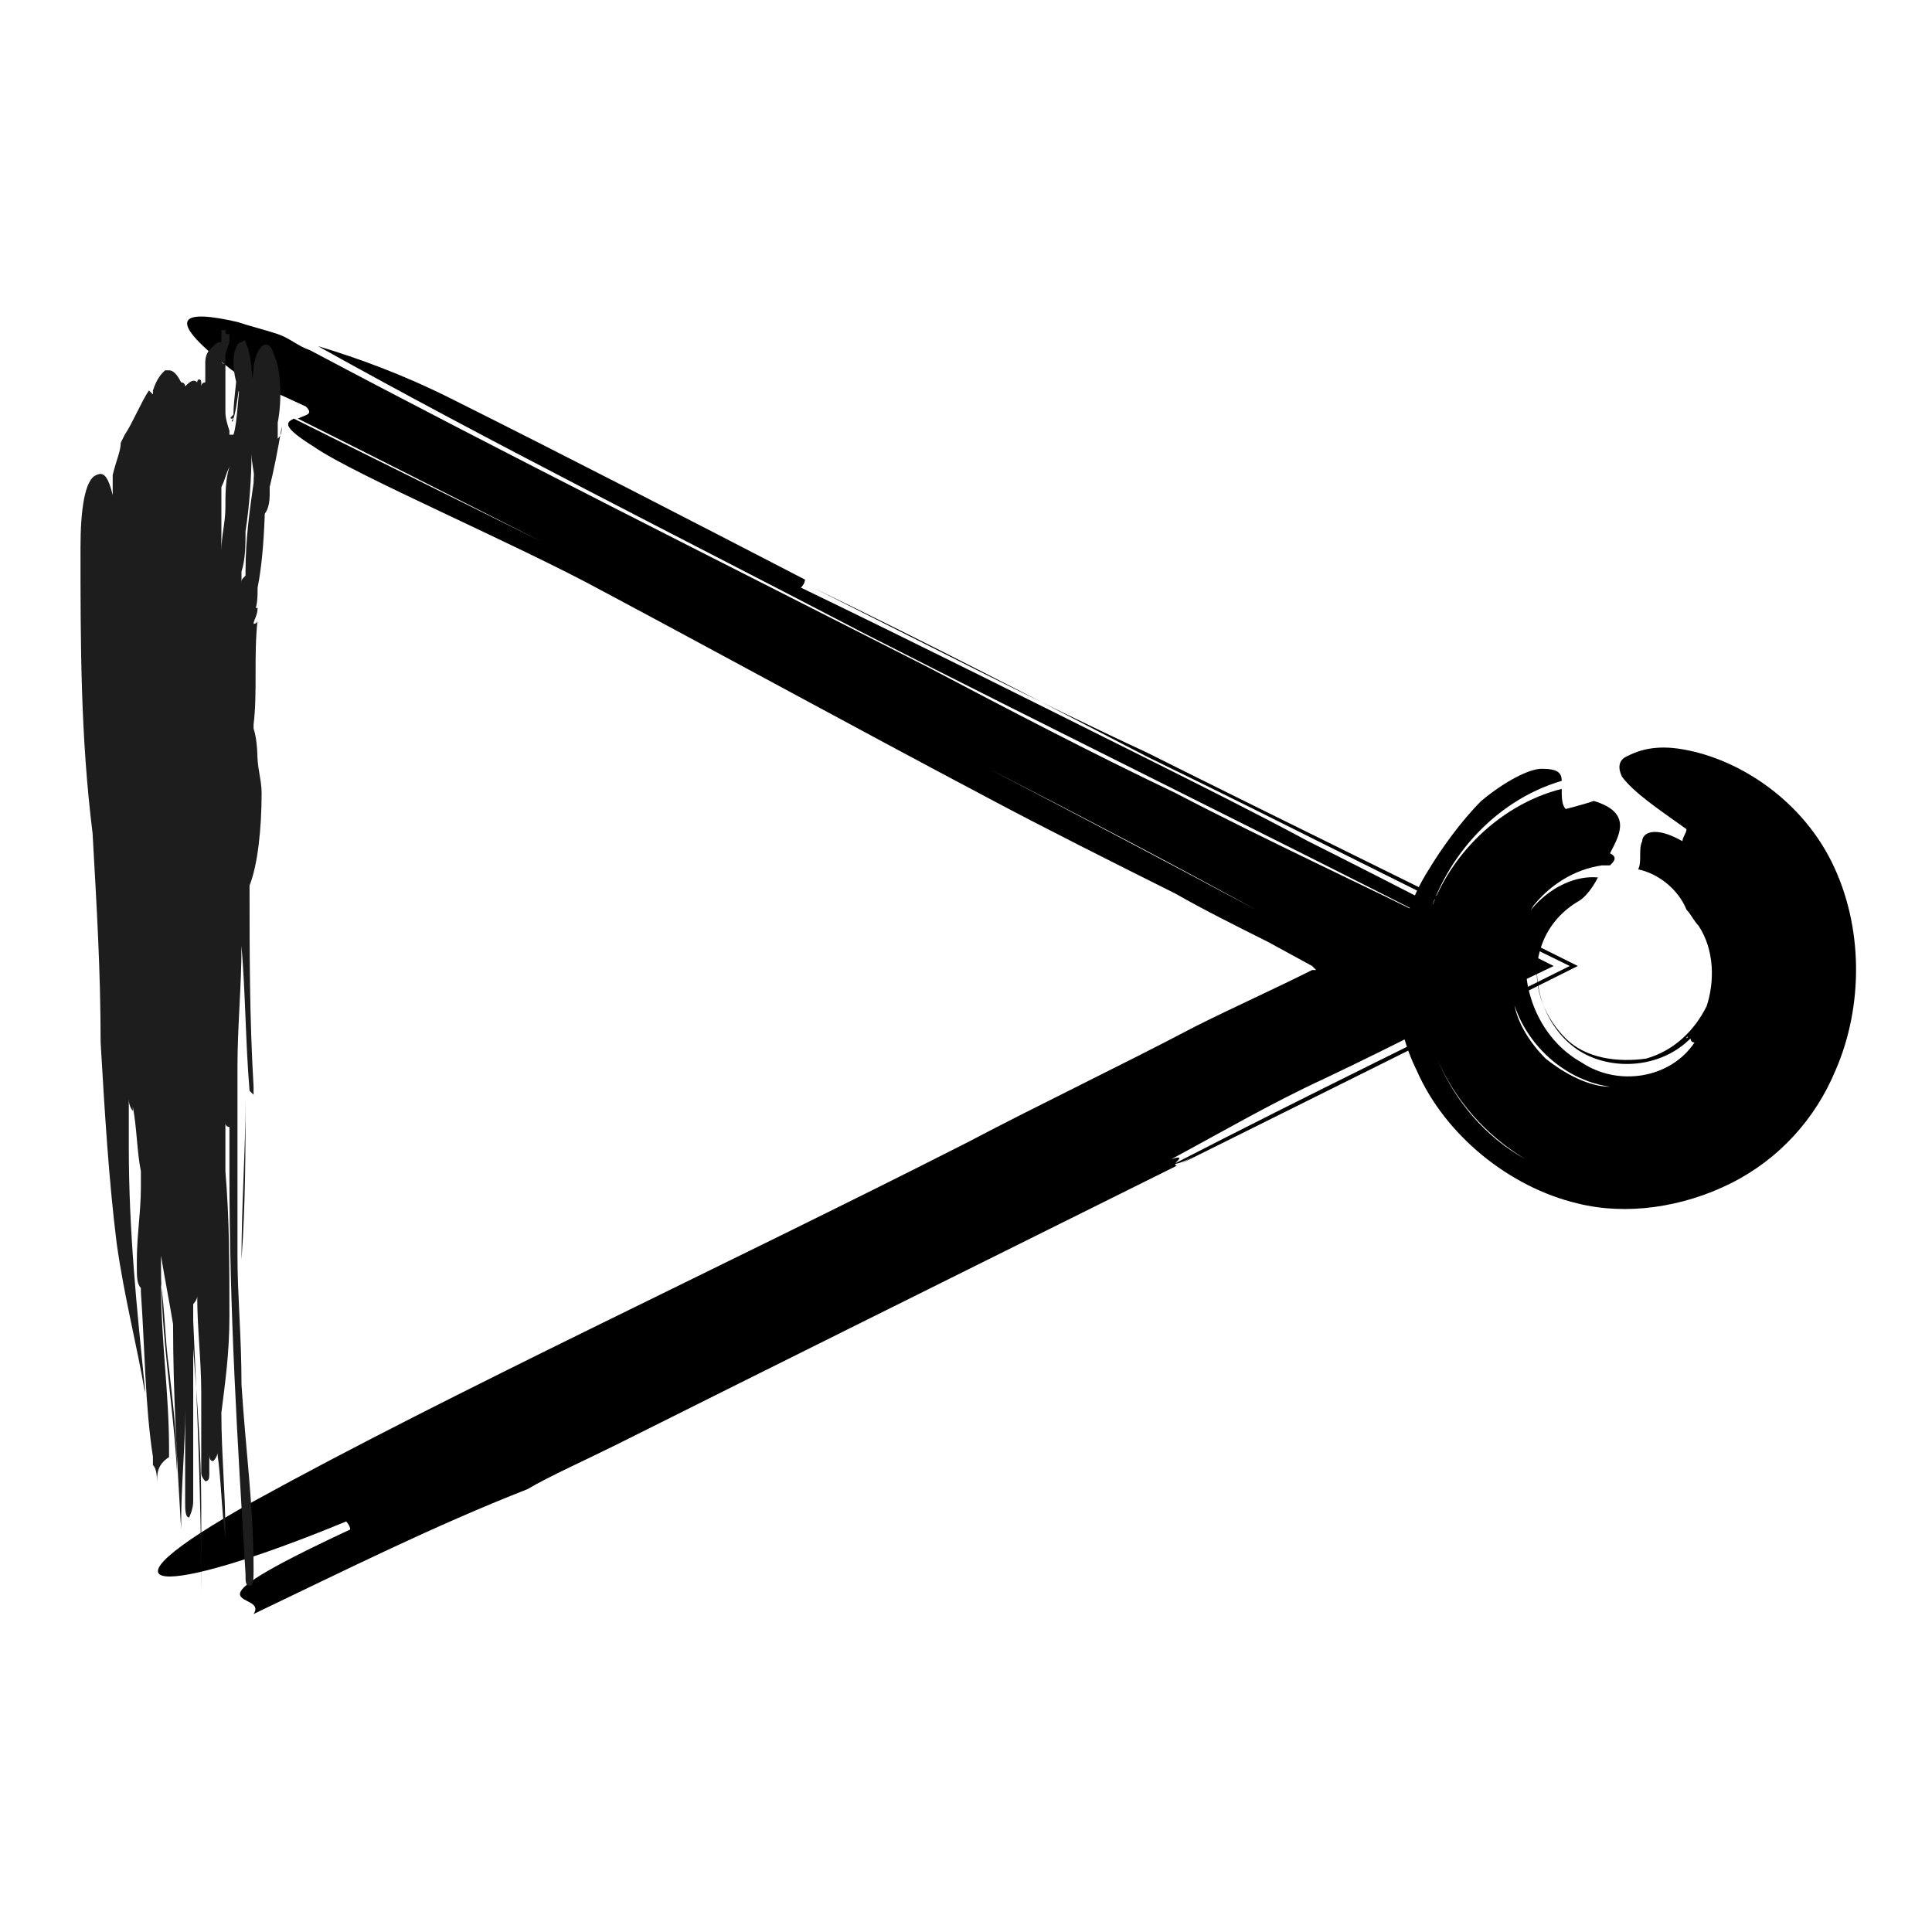
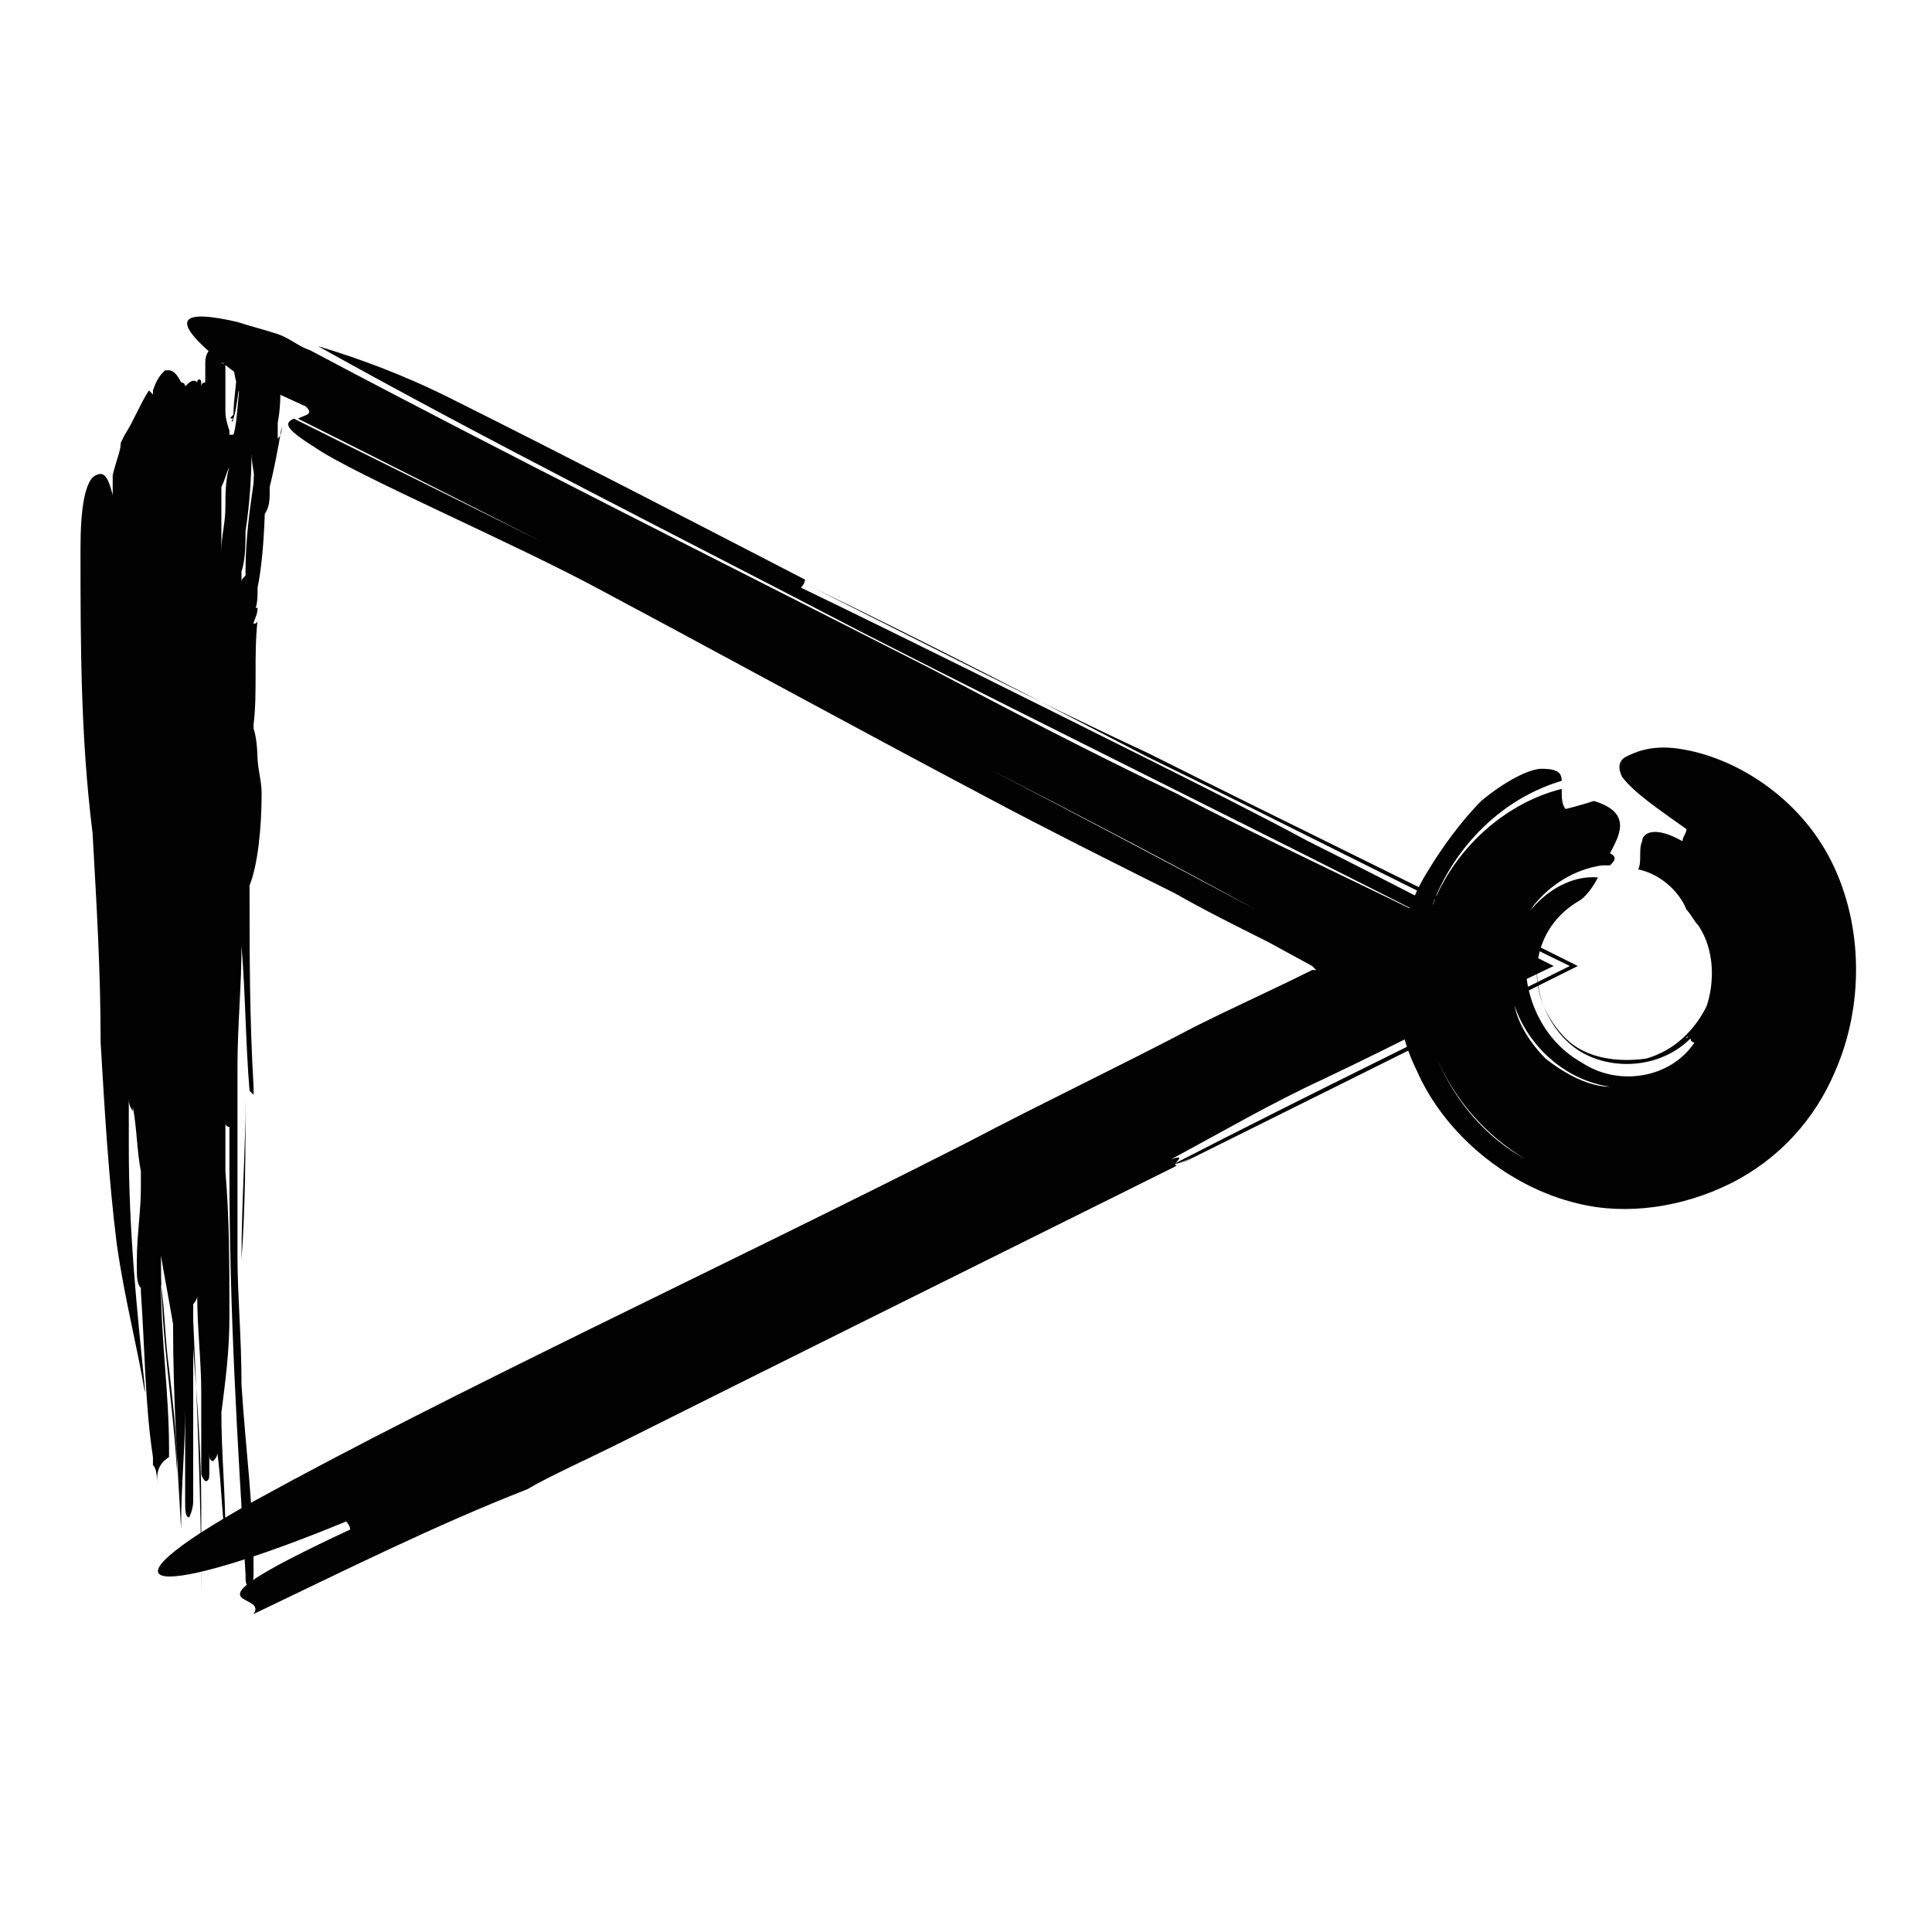
<svg xmlns="http://www.w3.org/2000/svg" version="1.1" id="Layer_1" x="0px" y="0px" viewBox="0 0 48 48" style="enable-background:new 0 0 48 48;" xml:space="preserve">
  <style type="text/css">
- 	.st0{fill:#1D1D1D;}
+ 	.st0{fill:#020202;}
</style>
  <g>
    <g>
      <g>
-         <path d="M6.9,8.3c0.3,0.1,0.5,0.3,0.8,0.4c4.9,2.6,9.9,5.1,15.4,7.9c1.9,1,4,2.1,6.1,3.1c2.3,1.2,4.7,2.3,6.9,3.4     c-4.9-2.5-9.8-4.9-14.7-7.4c-4.6-2.4-9.2-4.7-13.5-7.1c1,0.3,2.1,0.7,3.3,1.3c3,1.5,5.9,3,8.8,4.5c0,0.1-0.1,0.2-0.1,0.2     c2.9,1.4,5.7,2.8,8.5,4.2c1.4,0.7,2.8,1.4,4.1,2.1c2,1,4.1,2.1,6.1,3.1c-1.9,0.9-3.8,1.9-5.7,2.8c-1.3,0.6-2.5,1.3-3.8,2     c0.3-0.1,0.2,0,0.1,0.1l-0.1,0l0.1,0c0,0.1,0,0.1,0.5-0.2c-0.5,0.3-0.6,0.2-0.5,0.2c3.3-1.7,6.6-3.3,9.8-4.9     c-3.5-1.7-7-3.5-10.5-5.2c-2.7-1.4-5.4-2.8-8.3-4.2c2.8,1.4,5.5,2.8,8.3,4.1c3.6,1.8,7.1,3.5,10.7,5.3     c-7.8,3.9-15.7,7.8-23.9,11.9c-0.6,0.3-1.7,0.8-2.2,1.1c-2.3,0.9-4.5,2-6.8,3.1c0.4-0.6-2.1,0,2.4-2.1c0-0.1-0.1-0.2-0.1-0.2     c-4.6,1.9-6.6,1.9-2.3-0.5c4.9-2.7,11.6-5.8,17.7-8.9c1.9-1,3.8-1.9,5.7-2.9c1-0.5,1.9-0.9,2.9-1.4c0.1,0,0,0,0.1,0l0,0l0,0l0,0     c0,0,0,0,0.1,0c0,0,0,0,0,0c0,0,0,0,0,0l0,0c0,0,0,0,0,0l-0.1,0l-0.1-0.1l-1.1-0.6c-0.8-0.4-1.6-0.8-2.3-1.2     c-1.6-0.8-3.2-1.6-4.7-2.4C21.1,18,18,16.3,15,14.7c-2.2-1.2-6.2-2.9-7.2-3.6c-0.8-0.5-0.7-0.6-0.5-0.7c3.6,1.8,7.3,3.6,10.8,5.4     c4.4,2.2,8.8,4.5,13.1,6.8c-4.2-2.3-8.6-4.5-13.1-6.8C14.5,14,11,12.2,7.4,10.4c0.2-0.1,0.4-0.1,0.2-0.3c0,0-1.1-0.5-1.7-0.8     C3.9,7.8,4.6,7.7,5.9,8C6.2,8.1,6.6,8.2,6.9,8.3z" />
+         <path class="st0" d="M6.9,8.3c0.3,0.1,0.5,0.3,0.8,0.4c4.9,2.6,9.9,5.1,15.4,7.9c1.9,1,4,2.1,6.1,3.1c2.3,1.2,4.7,2.3,6.9,3.4     c-4.9-2.5-9.8-4.9-14.7-7.4c-4.6-2.4-9.2-4.7-13.5-7.1c1,0.3,2.1,0.7,3.3,1.3c3,1.5,5.9,3,8.8,4.5c0,0.1-0.1,0.2-0.1,0.2     c2.9,1.4,5.7,2.8,8.5,4.2c1.4,0.7,2.8,1.4,4.1,2.1c2,1,4.1,2.1,6.1,3.1c-1.9,0.9-3.8,1.9-5.7,2.8c-1.3,0.6-2.5,1.3-3.8,2     c0.3-0.1,0.2,0,0.1,0.1h-0.1h0.1c0,0.1,0,0.1,0.5-0.2c-0.5,0.3-0.6,0.2-0.5,0.2c3.3-1.7,6.6-3.3,9.8-4.9c-3.5-1.7-7-3.5-10.5-5.2     c-2.7-1.4-5.4-2.8-8.3-4.2c2.8,1.4,5.5,2.8,8.3,4.1c3.6,1.8,7.1,3.5,10.7,5.3c-7.8,3.9-15.7,7.8-23.9,11.9     c-0.6,0.3-1.7,0.8-2.2,1.1c-2.3,0.9-4.5,2-6.8,3.1c0.4-0.6-2.1,0,2.4-2.1c0-0.1-0.1-0.2-0.1-0.2C4,39.7,2,39.7,6.3,37.3     c4.9-2.7,11.6-5.8,17.7-8.9c1.9-1,3.8-1.9,5.7-2.9c1-0.5,1.9-0.9,2.9-1.4c0.1,0,0,0,0.1,0l0,0l0,0l0,0c0,0,0,0,0.1,0l0,0l0,0l0,0     l0,0h-0.1L32.6,24l-1.1-0.6c-0.8-0.4-1.6-0.8-2.3-1.2c-1.6-0.8-3.2-1.6-4.7-2.4C21.1,18,18,16.3,15,14.7     c-2.2-1.2-6.2-2.9-7.2-3.6c-0.8-0.5-0.7-0.6-0.5-0.7c3.6,1.8,7.3,3.6,10.8,5.4c4.4,2.2,8.8,4.5,13.1,6.8     c-4.2-2.3-8.6-4.5-13.1-6.8C14.5,14,11,12.2,7.4,10.4c0.2-0.1,0.4-0.1,0.2-0.3c0,0-1.1-0.5-1.7-0.8c-2-1.5-1.3-1.6,0-1.3     C6.2,8.1,6.6,8.2,6.9,8.3z" />
      </g>
    </g>
  </g>
  <g>
    <g>
      <g>
        <g>
-           <path class="st0" d="M6.3,9.4C6.3,9.4,6.2,9.4,6.3,9.4c0,0,0-0.1,0-0.2c-0.2,1-0.1,2.2,0.1,3c0,0.3,0.1,0.6,0.1,0.6      c0.1,0,0.2-0.2,0.2-0.5c0-0.1,0-0.1,0-0.2c0.1-0.4,0.2-0.9,0.3-1.5c0,0.1,0,0.2-0.1,0.3c0-0.2,0-0.3,0-0.5c0,0,0,0,0,0.1      C7,10,7,9.2,6.8,8.8C6.7,8.4,6.4,8.5,6.3,9.1L6.3,9.4z" />
-           <path class="st0" d="M5.8,10.4c0.1-0.3,0.1-0.7,0.2-1l0-0.1l-0.1,0l0,0C6,9.7,6,10.2,6,10.6l0,0.2c0,0.1,0,0.1,0.1,0.1      c0.1,0,0.1-0.1,0.1-0.3l0-0.2c0.1-0.6,0.1-1.5-0.1-1.9C6.1,8.4,6,8.5,6,8.5C5.9,8.5,5.8,8.7,5.8,9c0,0.3,0.1,0.6,0.1,0.6      c0,0.1,0,0.1,0,0.2c0,0,0-0.1,0-0.1C6,9.7,6,10,6,10.2l0,0.3l0.2-0.2l0-0.2c0,0,0,0,0,0C6.1,9.9,6.1,9.6,6,9.3L6,8.9      c0-0.1-0.1-0.1-0.1,0l0,0.2c0,0,0-0.1,0-0.1c0,0.4-0.1,0.9-0.1,1.3C5.7,10.4,5.7,10.4,5.8,10.4C5.7,10.5,5.8,10.5,5.8,10.4z" />
+           <path class="st0" d="M6.3,9.4C6.3,9.4,6.2,9.4,6.3,9.4c0,0,0-0.1,0-0.2c-0.2,1-0.1,2.2,0.1,3c0,0.3,0.1,0.6,0.1,0.6      c0.1,0,0.2-0.2,0.2-0.5c0-0.1,0-0.1,0-0.2c0.1-0.4,0.2-0.9,0.3-1.5c0,0.1,0,0.2-0.1,0.3c0-0.2,0-0.3,0-0.5c0,0,0,0,0,0.1      C7,10,7,9.2,6.8,8.8C6.7,8.4,6.4,8.5,6.3,9.1V9.4z" />
+           <path class="st0" d="M5.8,10.4c0.1-0.3,0.1-0.7,0.2-1V9.3H5.9l0,0C6,9.7,6,10.2,6,10.6v0.2c0,0.1,0,0.1,0.1,0.1s0.1-0.1,0.1-0.3      v-0.2c0.1-0.6,0.1-1.5-0.1-1.9c0-0.1-0.1,0-0.1,0C5.9,8.5,5.8,8.7,5.8,9s0.1,0.6,0.1,0.6c0,0.1,0,0.1,0,0.2V9.7      C6,9.7,6,10,6,10.2v0.3l0.2-0.2v-0.2l0,0C6.1,9.9,6.1,9.6,6,9.3V8.9c0-0.1-0.1-0.1-0.1,0v0.2V9c0,0.4-0.1,0.9-0.1,1.3      C5.7,10.4,5.7,10.4,5.8,10.4C5.7,10.5,5.8,10.5,5.8,10.4z" />
          <g>
-             <path class="st0" d="M5.7,8.9c0-0.1,0-0.1,0-0.2c0,0,0,0,0,0c0,0,0,0.1,0,0.1C5.7,8.8,5.7,8.9,5.7,8.9z" />
-             <path class="st0" d="M5.8,8.6C5.8,8.6,5.8,8.6,5.8,8.6C5.8,8.6,5.8,8.6,5.8,8.6C5.8,8.6,5.8,8.6,5.8,8.6       C5.8,8.6,5.8,8.6,5.8,8.6z" />
-             <path class="st0" d="M6.1,27.3c0,1.3-0.1,2.6-0.1,4c0,0,0,0.1,0,0.1c0,0,0,0,0-0.1C6.1,29.9,6.1,28.6,6.1,27.3       C6.2,27.2,6.2,27.2,6.1,27.3C6.1,27.2,6.1,27.2,6.1,27.3z" />
-             <path class="st0" d="M4.9,37.2C4.9,37.1,4.9,37.1,4.9,37.2c0,0,0,0.1,0,0.1c0,0,0,0,0,0C4.9,37.2,4.9,37.2,4.9,37.2z" />
-             <path class="st0" d="M3.9,36.9c0-0.2,0-0.4-0.1-0.5c0,0,0-0.1,0-0.1c0,0,0,0,0-0.1c-0.2-1.3-0.2-2.7-0.3-4.1c0,0,0,0,0-0.1       c-0.1-0.1-0.1-0.3-0.1-0.5l0-0.2c0-0.6,0.1-1.2,0.1-1.8c0-0.1,0-0.3,0-0.4c-0.1-0.5-0.1-1.1-0.2-1.6c0,0,0,0.1,0,0.1       c0,0-0.1-0.1-0.1-0.3c0-0.1,0-0.1,0-0.2c0,0.2,0,0.4,0,0.6c0,0,0,0.1,0,0.1c0,0.2,0,0.5,0,0.7c0,2.1,0.2,4,0.4,6       c0,0,0,0.1,0,0.1c0,0,0,0,0,0c-0.2-1.2-0.5-2.3-0.7-3.7c-0.2-1.6-0.3-3.3-0.4-5c0-1.8-0.1-3.4-0.2-5.2C2,18.3,2,16,2,13.6       c0-0.9,0.1-1.7,0.4-1.8c0.2-0.1,0.3,0.1,0.4,0.5c0-0.1,0-0.1,0-0.2l0-0.3C2.9,11.4,3,11.2,3,11l0.1-0.2       c0.2-0.3,0.4-0.8,0.6-1.1l0.1,0.1l0-0.1C3.9,9.4,4,9.3,4.1,9.2l0.1,0c0.1,0,0.2,0.1,0.3,0.3c0,0,0.1,0,0.1,0.1       c0.1-0.1,0.2-0.2,0.3-0.1c0-0.1,0.1-0.1,0.1,0c0,0,0,0.1,0,0.1c0,0,0,0,0,0c0,0,0-0.1,0.1-0.1c0-0.1,0-0.1,0-0.1       c0-0.2,0-0.2,0-0.4c0-0.2,0.1-0.3,0.1-0.3c0.2-0.2,0.2-0.2,0.3-0.2c0,0,0,0,0,0c0-0.1,0-0.2,0-0.2c0,0,0-0.1,0-0.1       c0,0,0,0,0.1,0c0,0,0,0,0,0c0,0.1,0,0.1,0.1,0.1c0,0,0,0,0,0c0,0.1,0,0.1,0,0.2C5.6,8.8,5.6,8.8,5.6,8.8c0,0,0,0,0,0       c0,0,0,0,0,0c0,0,0,0,0,0c0,0.1,0,0.1,0,0.1c0-0.1,0-0.1,0-0.1c0,0.2,0,0.2,0,0.3c0,0.1,0,0.2,0,0.2c0,0,0,0,0,0       c0,0.3,0,0.3,0,0.5c0,0,0,0,0,0.1c0,0,0,0.1,0,0.1c0,0,0,0.1,0,0.1c0,0,0,0,0,0c0,0,0,0,0,0c0,0,0,0.1,0,0.1c0,0,0,0,0,0       c0,0,0,0,0,0c0,0.1,0,0.2,0.1,0.5c0,0.1,0,0.2,0,0.2c0,0,0,0,0-0.1c0,0,0.1,0,0.1,0C5.9,10.5,5.9,9.9,6,9.2C6,9.1,6,9,6,9       c0,0,0.1,0.1,0.1,0.2c0.2,1.2,0.2,2.7,0,4c0,0.3,0,0.7-0.1,1c0,0,0,0,0,0c0,0.1,0,0.2,0,0.3c0,0,0,0,0,0c0-0.1,0-0.1,0.1-0.2       c0,0,0-0.1,0-0.1c0-0.8,0.1-1.5,0.2-2.2c0-0.4,0.1-0.8,0.2-1.1c0-0.1,0-0.2,0.1-0.2c0,0,0,0.1,0,0.2c0,1.3,0,2.7-0.2,3.7       c0,0.2,0,0.5-0.1,0.6c0,0,0,0,0,0c0,0,0-0.1,0.1-0.1c0,0.2-0.1,0.3-0.1,0.4c0,0,0.1,0,0.1-0.1c-0.1,0.9,0,1.8-0.1,2.6       c0,0,0,0.1,0,0.1c0.1,0.3,0.1,0.7,0.1,1.1c0-0.1,0-0.3,0-0.4c0,0.3,0.1,0.6,0.1,0.9c0,0.9-0.1,1.8-0.3,2.3c0,1.7,0,3.3,0.1,5       c0,0.1,0,0.2,0,0.2c0,0,0,0-0.1-0.1c-0.1-1.2-0.1-2.4-0.2-3.6c0,1-0.1,2-0.1,3c0,0.1,0,0.3,0,0.4c0,0.1,0,0.3,0,0.4       c0,1.3,0,2.6,0,3.9C5.9,32.2,6,33.2,6,34.4C6.1,36,6.3,37.4,6.3,39c0,0.2,0,0.4-0.1,0.4c-0.1,0-0.1-0.1-0.1-0.3       c-0.2-3.3-0.4-6.5-0.4-10c0-0.4,0-0.7,0-1.1c0,0,0,0,0,0c0,0-0.1,0-0.1-0.1c0,0.4,0,0.8,0,1.2c0.1,1.2,0.1,2.3,0.1,3.6       c0,0.9-0.1,1.6-0.2,2.4c0,1,0.1,2,0.1,3c0,0,0,0.1,0,0.1c0,0,0,0,0,0c-0.1-0.7-0.1-1.4-0.2-2.1c0,0.1-0.1,0.2-0.1,0.2       c-0.1,0-0.1-0.1-0.1-0.2c0,0.2,0,0.3,0,0.5c0,0.1,0,0.2-0.1,0.2c0,0-0.1-0.1-0.1-0.2c0-0.7,0-1.3,0-2c0-0.8-0.1-1.6-0.1-2.4       c0,0.1-0.1,0.2-0.1,0.2c0,0,0,0,0,0c0,0.1,0,0.2,0,0.4C4.9,35,5,37.3,5,39.6c0,0,0,0.1,0,0.1c0,0,0,0,0-0.1c0-0.7,0-1.4,0-2.1       c0,0,0,0,0,0c0,0,0,0,0,0c0,0,0-0.1,0-0.1c0,0,0,0,0,0c0-1.3-0.1-2.6-0.2-3.9c0,1.2,0,2.4,0,3.5c0,0.1,0,0.3,0,0.4       c0,0,0,0.1,0,0.1c0,0,0,0,0-0.1c0,0,0-0.1,0-0.1c0,0.2-0.1,0.4-0.1,0.4c-0.1,0-0.1-0.2-0.1-0.4c0-0.6,0-1.2,0-1.9       c0-0.1,0-0.1,0-0.2c0-0.1,0-0.1,0-0.2c0,1-0.1,1.9-0.1,2.9c0,0.1,0,0.2,0,0.2c0,0,0-0.1,0-0.1c-0.1-1.7-0.2-3.4-0.2-5.1       c-0.1-0.6-0.2-1.1-0.3-1.7c0,0.1,0,0.1,0,0.2c0,1.9,0.3,3.4,0.4,5.2c0,0,0,0.1,0,0.1c0,0,0,0,0-0.1c0-0.9-0.1-1.7-0.2-2.6       c-0.1-0.7-0.1-1.4-0.2-2.1c0,1.4,0.2,2.7,0.2,4.1c0,0.1,0,0.1,0,0.2c0,0,0,0,0,0C3.9,36.4,3.9,36.6,3.9,36.9       C3.9,36.9,3.9,36.9,3.9,36.9C3.9,36.9,3.9,36.9,3.9,36.9z M5.3,13C5.3,13,5.3,13,5.3,13C5.3,13,5.3,13,5.3,13       c0,0.1,0,0.1-0.1,0.3C5.2,13.2,5.2,13.1,5.3,13z M4.9,10.9C4.9,10.9,4.9,10.9,4.9,10.9C5,10.8,5,10.8,4.9,10.9       C5,10.8,5,10.9,4.9,10.9z M5.8,24.3c0-0.7,0-1.4,0.1-2.2c0,0.2,0,0.3,0,0.5C5.9,23.2,5.8,23.8,5.8,24.3z M5.7,11.6       c-0.1,0.2-0.1,0.3-0.2,0.5c0,0.1,0,0.3,0,0.4c0,0.4,0,0.7,0,1c0,0,0,0,0,0.1c0,0,0,0.1,0,0.1c0-0.4,0.1-0.7,0.1-1.1       C5.6,12.3,5.6,11.9,5.7,11.6z M5.5,9C5.5,9,5.5,9,5.5,9C5.5,9,5.5,9,5.5,9C5.6,9.1,5.6,9,5.5,9z M5.4,8.9       C5.4,8.9,5.4,9,5.4,8.9C5.4,9,5.4,8.9,5.4,8.9z M5.4,9.4C5.4,9.4,5.4,9.4,5.4,9.4C5.4,9.4,5.4,9.4,5.4,9.4z M3.9,9.7l0.3,0.2       L3.9,9.7L3.9,9.7z" />
+             <path class="st0" d="M5.7,8.9c0-0.1,0-0.1,0-0.2l0,0V8.9L5.7,8.9z" />
+             <path class="st0" d="M5.8,8.6L5.8,8.6L5.8,8.6L5.8,8.6L5.8,8.6z" />
+             <path class="st0" d="M6.1,27.3c0,1.3-0.1,2.6-0.1,4v0.1c0,0,0,0,0-0.1C6.1,29.9,6.1,28.6,6.1,27.3C6.2,27.2,6.2,27.2,6.1,27.3       C6.1,27.2,6.1,27.2,6.1,27.3z" />
+             <path class="st0" d="M4.9,37.2C4.9,37.1,4.9,37.1,4.9,37.2L4.9,37.2L4.9,37.2C4.9,37.2,4.9,37.2,4.9,37.2z" />
+             <path class="st0" d="M3.9,36.9c0-0.2,0-0.4-0.1-0.5v-0.1c0,0,0,0,0-0.1c-0.2-1.3-0.2-2.7-0.3-4.1c0,0,0,0,0-0.1       c-0.1-0.1-0.1-0.3-0.1-0.5v-0.2c0-0.6,0.1-1.2,0.1-1.8c0-0.1,0-0.3,0-0.4c-0.1-0.5-0.1-1.1-0.2-1.6v0.1c0,0-0.1-0.1-0.1-0.3       c0-0.1,0-0.1,0-0.2c0,0.2,0,0.4,0,0.6v0.1c0,0.2,0,0.5,0,0.7c0,2.1,0.2,4,0.4,6v0.1l0,0c-0.2-1.2-0.5-2.3-0.7-3.7       c-0.2-1.6-0.3-3.3-0.4-5c0-1.8-0.1-3.4-0.2-5.2C2,18.3,2,16,2,13.6c0-0.9,0.1-1.7,0.4-1.8c0.2-0.1,0.3,0.1,0.4,0.5       c0-0.1,0-0.1,0-0.2v-0.3C2.9,11.4,3,11.2,3,11l0.1-0.2c0.2-0.3,0.4-0.8,0.6-1.1l0.1,0.1V9.7C3.9,9.4,4,9.3,4.1,9.2h0.1       c0.1,0,0.2,0.1,0.3,0.3c0,0,0.1,0,0.1,0.1c0.1-0.1,0.2-0.2,0.3-0.1c0-0.1,0.1-0.1,0.1,0v0.1l0,0c0,0,0-0.1,0.1-0.1       c0-0.1,0-0.1,0-0.1c0-0.2,0-0.2,0-0.4s0.1-0.3,0.1-0.3c0.2-0.2,0.2-0.2,0.3-0.2l0,0c0-0.1,0-0.2,0-0.2V8.2c0,0,0,0,0.1,0l0,0       c0,0.1,0,0.1,0.1,0.1l0,0c0,0.1,0,0.1,0,0.2C5.6,8.8,5.6,8.8,5.6,8.8l0,0l0,0l0,0c0,0.1,0,0.1,0,0.1c0-0.1,0-0.1,0-0.1       c0,0.2,0,0.2,0,0.3s0,0.2,0,0.2l0,0c0,0.3,0,0.3,0,0.5c0,0,0,0,0,0.1V10v0.1l0,0l0,0v0.1l0,0l0,0c0,0.1,0,0.2,0.1,0.5       c0,0.1,0,0.2,0,0.2s0,0,0-0.1h0.1C5.9,10.5,5.9,9.9,6,9.2C6,9.1,6,9,6,9s0.1,0.1,0.1,0.2c0.2,1.2,0.2,2.7,0,4       c0,0.3,0,0.7-0.1,1l0,0c0,0.1,0,0.2,0,0.3l0,0c0-0.1,0-0.1,0.1-0.2v-0.1c0-0.8,0.1-1.5,0.2-2.2c0-0.4,0.1-0.8,0.2-1.1       c0-0.1,0-0.2,0.1-0.2c0,0,0,0.1,0,0.2c0,1.3,0,2.7-0.2,3.7c0,0.2,0,0.5-0.1,0.6l0,0c0,0,0-0.1,0.1-0.1c0,0.2-0.1,0.3-0.1,0.4       c0,0,0.1,0,0.1-0.1c-0.1,0.9,0,1.8-0.1,2.6v0.1c0.1,0.3,0.1,0.7,0.1,1.1c0-0.1,0-0.3,0-0.4c0,0.3,0.1,0.6,0.1,0.9       c0,0.9-0.1,1.8-0.3,2.3c0,1.7,0,3.3,0.1,5c0,0.1,0,0.2,0,0.2s0,0-0.1-0.1c-0.1-1.2-0.1-2.4-0.2-3.6c0,1-0.1,2-0.1,3       c0,0.1,0,0.3,0,0.4s0,0.3,0,0.4c0,1.3,0,2.6,0,3.9c0,1,0.1,2,0.1,3.2c0.1,1.6,0.3,3,0.3,4.6c0,0.2,0,0.4-0.1,0.4       s-0.1-0.1-0.1-0.3c-0.2-3.3-0.4-6.5-0.4-10c0-0.4,0-0.7,0-1.1l0,0c0,0-0.1,0-0.1-0.1c0,0.4,0,0.8,0,1.2       c0.1,1.2,0.1,2.3,0.1,3.6c0,0.9-0.1,1.6-0.2,2.4c0,1,0.1,2,0.1,3v0.1l0,0c-0.1-0.7-0.1-1.4-0.2-2.1c0,0.1-0.1,0.2-0.1,0.2       c-0.1,0-0.1-0.1-0.1-0.2c0,0.2,0,0.3,0,0.5c0,0.1,0,0.2-0.1,0.2c0,0-0.1-0.1-0.1-0.2c0-0.7,0-1.3,0-2c0-0.8-0.1-1.6-0.1-2.4       c0,0.1-0.1,0.2-0.1,0.2l0,0c0,0.1,0,0.2,0,0.4C4.9,35,5,37.3,5,39.6v0.1c0,0,0,0,0-0.1c0-0.7,0-1.4,0-2.1l0,0l0,0v-0.1l0,0       c0-1.3-0.1-2.6-0.2-3.9c0,1.2,0,2.4,0,3.5c0,0.1,0,0.3,0,0.4v0.1c0,0,0,0,0-0.1v-0.1c0,0.2-0.1,0.4-0.1,0.4       c-0.1,0-0.1-0.2-0.1-0.4c0-0.6,0-1.2,0-1.9c0-0.1,0-0.1,0-0.2c0-0.1,0-0.1,0-0.2c0,1-0.1,1.9-0.1,2.9c0,0.1,0,0.2,0,0.2V38       c-0.1-1.7-0.2-3.4-0.2-5.1c-0.1-0.6-0.2-1.1-0.3-1.7c0,0.1,0,0.1,0,0.2c0,1.9,0.3,3.4,0.4,5.2v0.1c0,0,0,0,0-0.1       c0-0.9-0.1-1.7-0.2-2.6c-0.1-0.7-0.1-1.4-0.2-2.1c0,1.4,0.2,2.7,0.2,4.1c0,0.1,0,0.1,0,0.2l0,0C3.9,36.4,3.9,36.6,3.9,36.9       L3.9,36.9L3.9,36.9z M5.3,13L5.3,13L5.3,13c0,0.1,0,0.1-0.1,0.3C5.2,13.2,5.2,13.1,5.3,13z M4.9,10.9L4.9,10.9       C5,10.8,5,10.8,4.9,10.9C5,10.8,5,10.9,4.9,10.9z M5.8,24.3c0-0.7,0-1.4,0.1-2.2c0,0.2,0,0.3,0,0.5C5.9,23.2,5.8,23.8,5.8,24.3       z M5.7,11.6c-0.1,0.2-0.1,0.3-0.2,0.5c0,0.1,0,0.3,0,0.4c0,0.4,0,0.7,0,1c0,0,0,0,0,0.1v0.1c0-0.4,0.1-0.7,0.1-1.1       C5.6,12.3,5.6,11.9,5.7,11.6z M5.5,9L5.5,9L5.5,9C5.6,9.1,5.6,9,5.5,9z M5.4,8.9C5.4,8.9,5.4,9,5.4,8.9C5.4,9,5.4,8.9,5.4,8.9z        M5.4,9.4L5.4,9.4L5.4,9.4z M3.9,9.7l0.3,0.2L3.9,9.7L3.9,9.7z" />
          </g>
        </g>
      </g>
    </g>
  </g>
  <g>
    <g>
      <g>
-         <path d="M40,21.5c-0.1,0-0.1,0-0.2,0c-0.7,0.1-1.3,0.5-1.7,1c-0.4,0.6-0.6,1.4-0.5,2.2c0,0.6,0.4,1.2,0.8,1.6     c0.5,0.4,1.1,0.7,1.6,0.7c-1.4-0.2-2.5-1.5-2.5-2.8c-0.1-1.3,1.1-2.5,2.2-2.4c-0.1,0.2-0.3,0.5-0.5,0.6c-0.5,0.3-0.9,0.8-1,1.5     c-0.1,0-0.2,0-0.3,0c0,1,0.5,2,1.4,2.5c0.9,0.6,2.2,0.4,2.8-0.5c-0.1,0-0.1-0.1-0.1-0.1l0,0l0,0c0,0-0.1-0.1-0.1,0     c0.1-0.1,0.1-0.1,0.1,0c-0.7,0.7-1.8,0.8-2.6,0.4c-0.8-0.4-1.3-1.4-1.2-2.3c-0.1,0.7,0.2,1.4,0.7,1.9c0.5,0.5,1.3,0.6,2,0.5     c0.7-0.2,1.2-0.7,1.5-1.3c0.2-0.6,0.2-1.4-0.2-2c-0.1-0.1-0.2-0.3-0.3-0.4c-0.2-0.5-0.7-0.9-1.2-1c0.1-0.2,0-0.5,0.1-0.7     c0-0.2,0.3-0.4,1,0c0-0.1,0.1-0.2,0.1-0.3c-0.7-0.5-1.3-0.9-1.6-1.3c-0.1-0.2-0.1-0.4,0.1-0.5c0.2-0.1,0.6-0.3,1.3-0.2     c1.4,0.2,3,1.2,3.8,2.8c0.8,1.6,0.8,3.6,0.1,5.2c-0.5,1.2-1.4,2.2-2.6,2.8c-1.2,0.6-2.6,0.8-3.8,0.5c-1.7-0.4-3.3-1.7-4-3.3     c-0.8-1.6-0.6-3.6,0.3-5c0.3-0.5,0.8-1.2,1.3-1.7c0.6-0.5,1.2-0.8,1.5-0.8c0.4,0,0.5,0.1,0.5,0.3c-1.7,0.5-3,2-3.4,3.7     c-0.5,2.1,0.5,4.6,2.5,5.7c-2-1.2-3-3.5-2.5-5.7c0.4-1.7,1.8-3.1,3.4-3.5c0,0.2,0,0.4,0.1,0.5c0,0,0.4-0.1,0.7-0.2     c1,0.3,0.6,0.9,0.4,1.3C40.2,21.3,40.1,21.4,40,21.5z" />
+         <path class="st0" d="M40,21.5c-0.1,0-0.1,0-0.2,0c-0.7,0.1-1.3,0.5-1.7,1c-0.4,0.6-0.6,1.4-0.5,2.2c0,0.6,0.4,1.2,0.8,1.6     c0.5,0.4,1.1,0.7,1.6,0.7c-1.4-0.2-2.5-1.5-2.5-2.8c-0.1-1.3,1.1-2.5,2.2-2.4c-0.1,0.2-0.3,0.5-0.5,0.6c-0.5,0.3-0.9,0.8-1,1.5     c-0.1,0-0.2,0-0.3,0c0,1,0.5,2,1.4,2.5c0.9,0.6,2.2,0.4,2.8-0.5c-0.1,0-0.1-0.1-0.1-0.1l0,0l0,0c0,0-0.1-0.1-0.1,0     c0.1-0.1,0.1-0.1,0.1,0c-0.7,0.7-1.8,0.8-2.6,0.4s-1.3-1.4-1.2-2.3c-0.1,0.7,0.2,1.4,0.7,1.9s1.3,0.6,2,0.5     c0.7-0.2,1.2-0.7,1.5-1.3c0.2-0.6,0.2-1.4-0.2-2c-0.1-0.1-0.2-0.3-0.3-0.4c-0.2-0.5-0.7-0.9-1.2-1c0.1-0.2,0-0.5,0.1-0.7     c0-0.2,0.3-0.4,1,0c0-0.1,0.1-0.2,0.1-0.3c-0.7-0.5-1.3-0.9-1.6-1.3c-0.1-0.2-0.1-0.4,0.1-0.5c0.2-0.1,0.6-0.3,1.3-0.2     c1.4,0.2,3,1.2,3.8,2.8c0.8,1.6,0.8,3.6,0.1,5.2c-0.5,1.2-1.4,2.2-2.6,2.8c-1.2,0.6-2.6,0.8-3.8,0.5c-1.7-0.4-3.3-1.7-4-3.3     c-0.8-1.6-0.6-3.6,0.3-5c0.3-0.5,0.8-1.2,1.3-1.7c0.6-0.5,1.2-0.8,1.5-0.8c0.4,0,0.5,0.1,0.5,0.3c-1.7,0.5-3,2-3.4,3.7     c-0.5,2.1,0.5,4.6,2.5,5.7c-2-1.2-3-3.5-2.5-5.7c0.4-1.7,1.8-3.1,3.4-3.5c0,0.2,0,0.4,0.1,0.5c0,0,0.4-0.1,0.7-0.2     c1,0.3,0.6,0.9,0.4,1.3C40.2,21.3,40.1,21.4,40,21.5z" />
      </g>
    </g>
  </g>
</svg>
